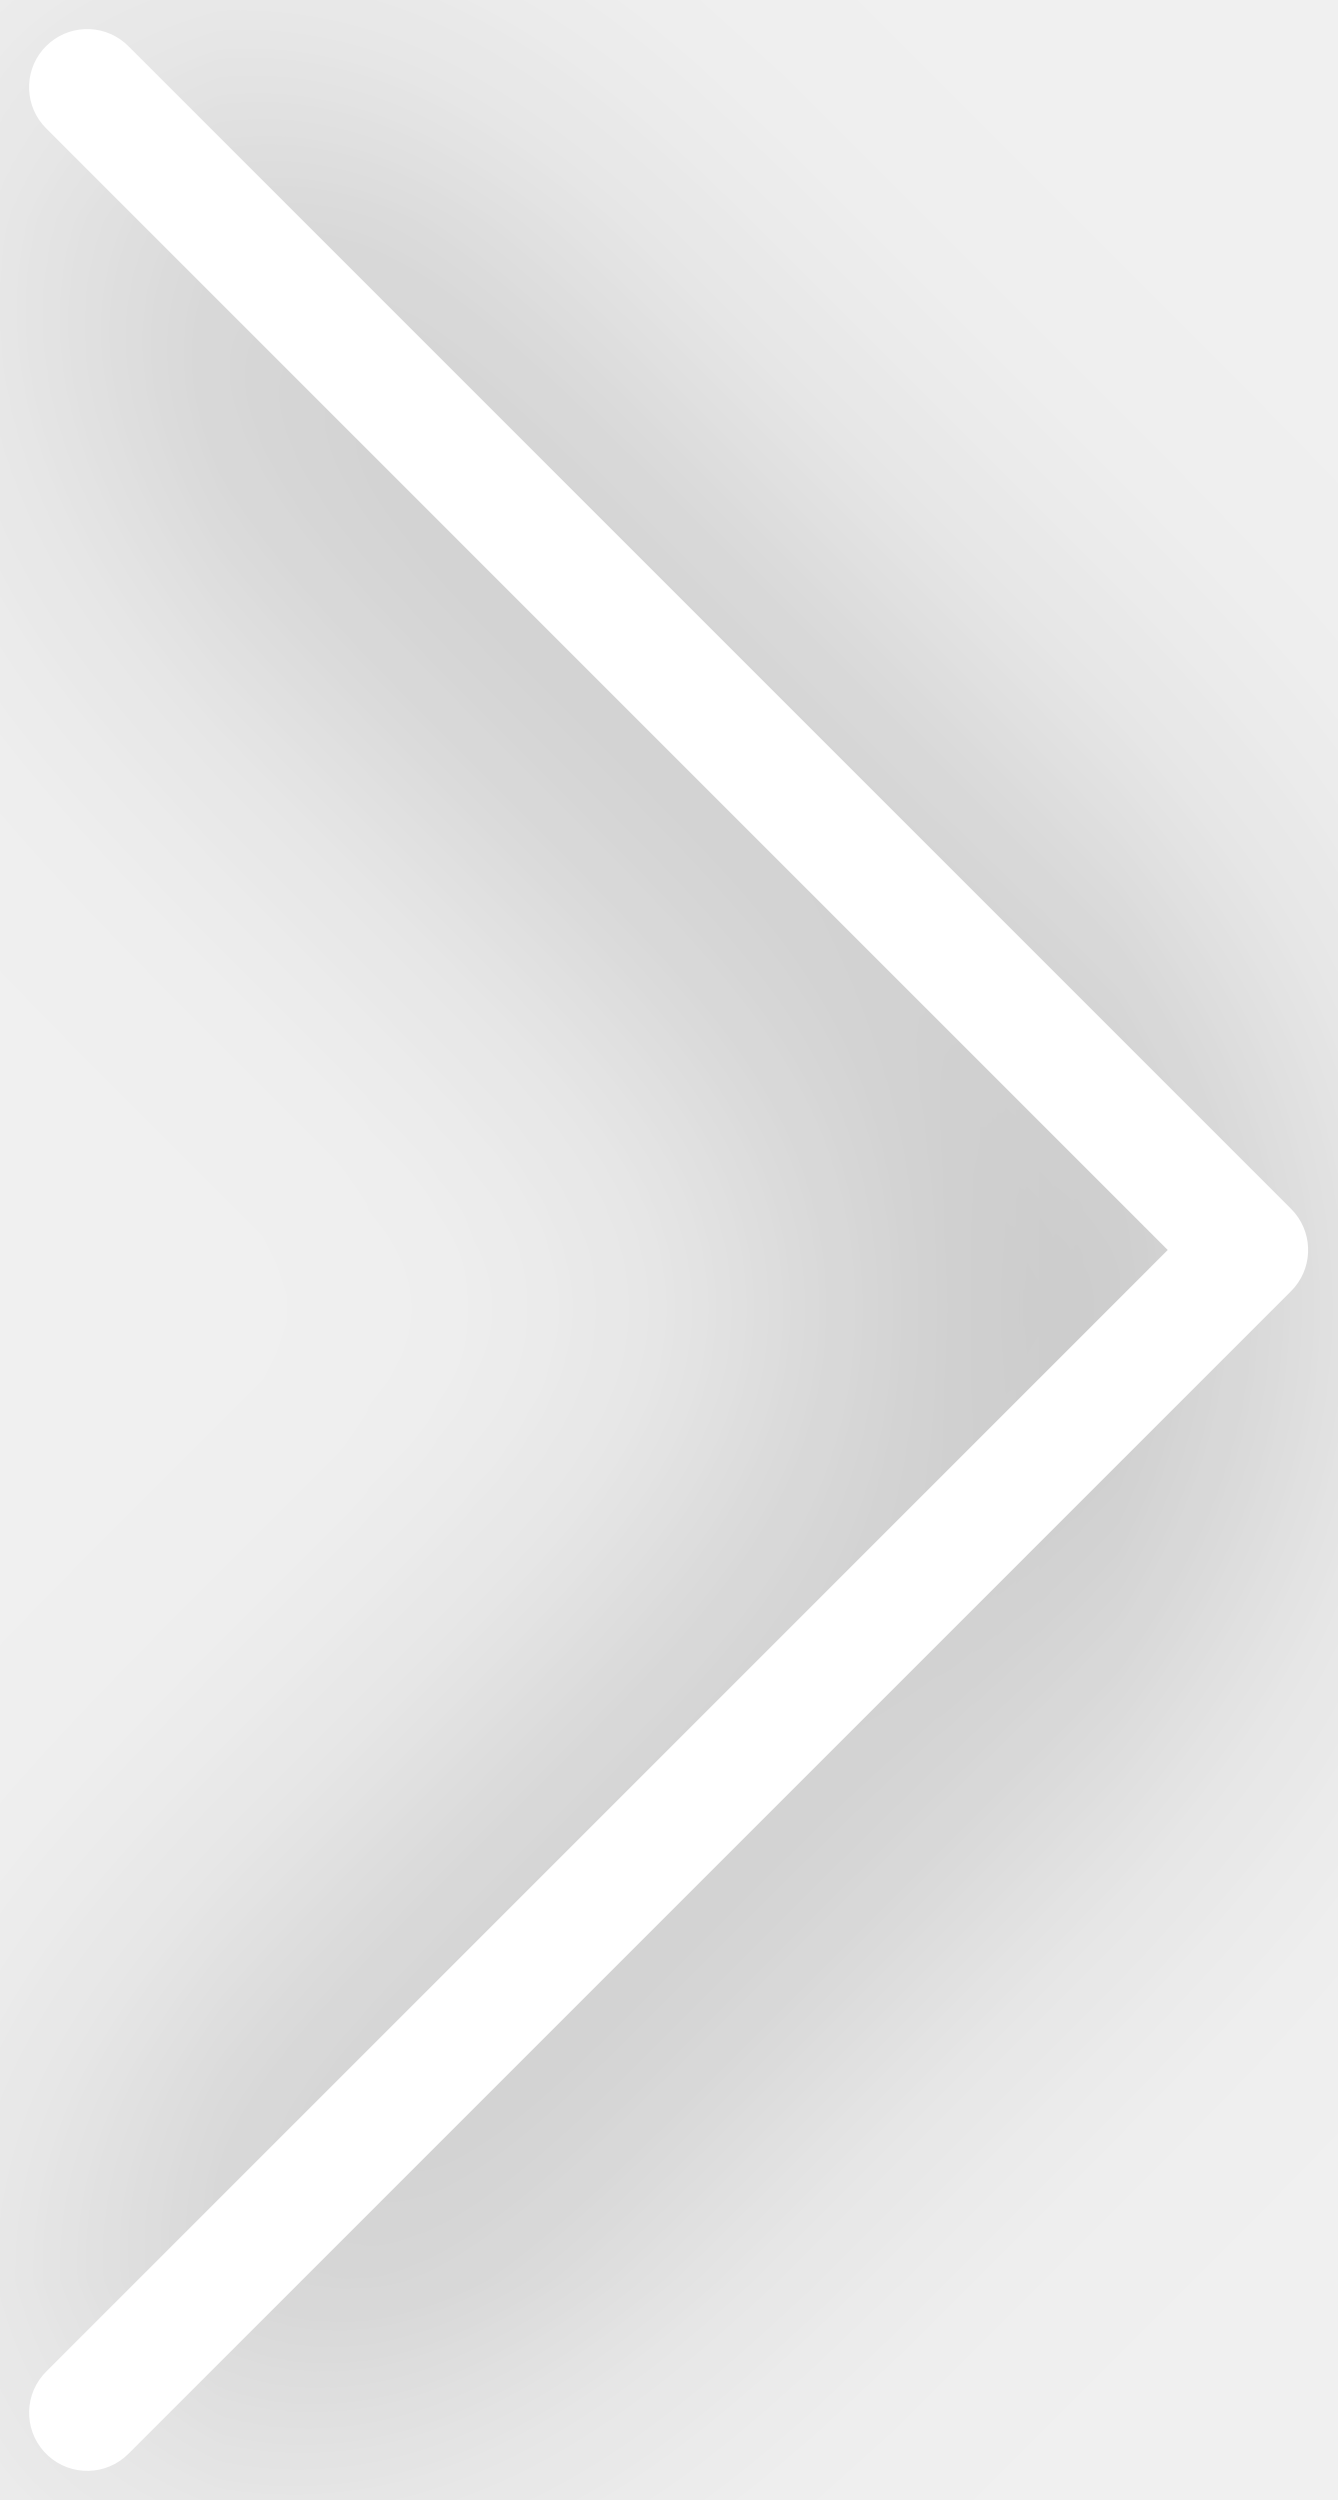
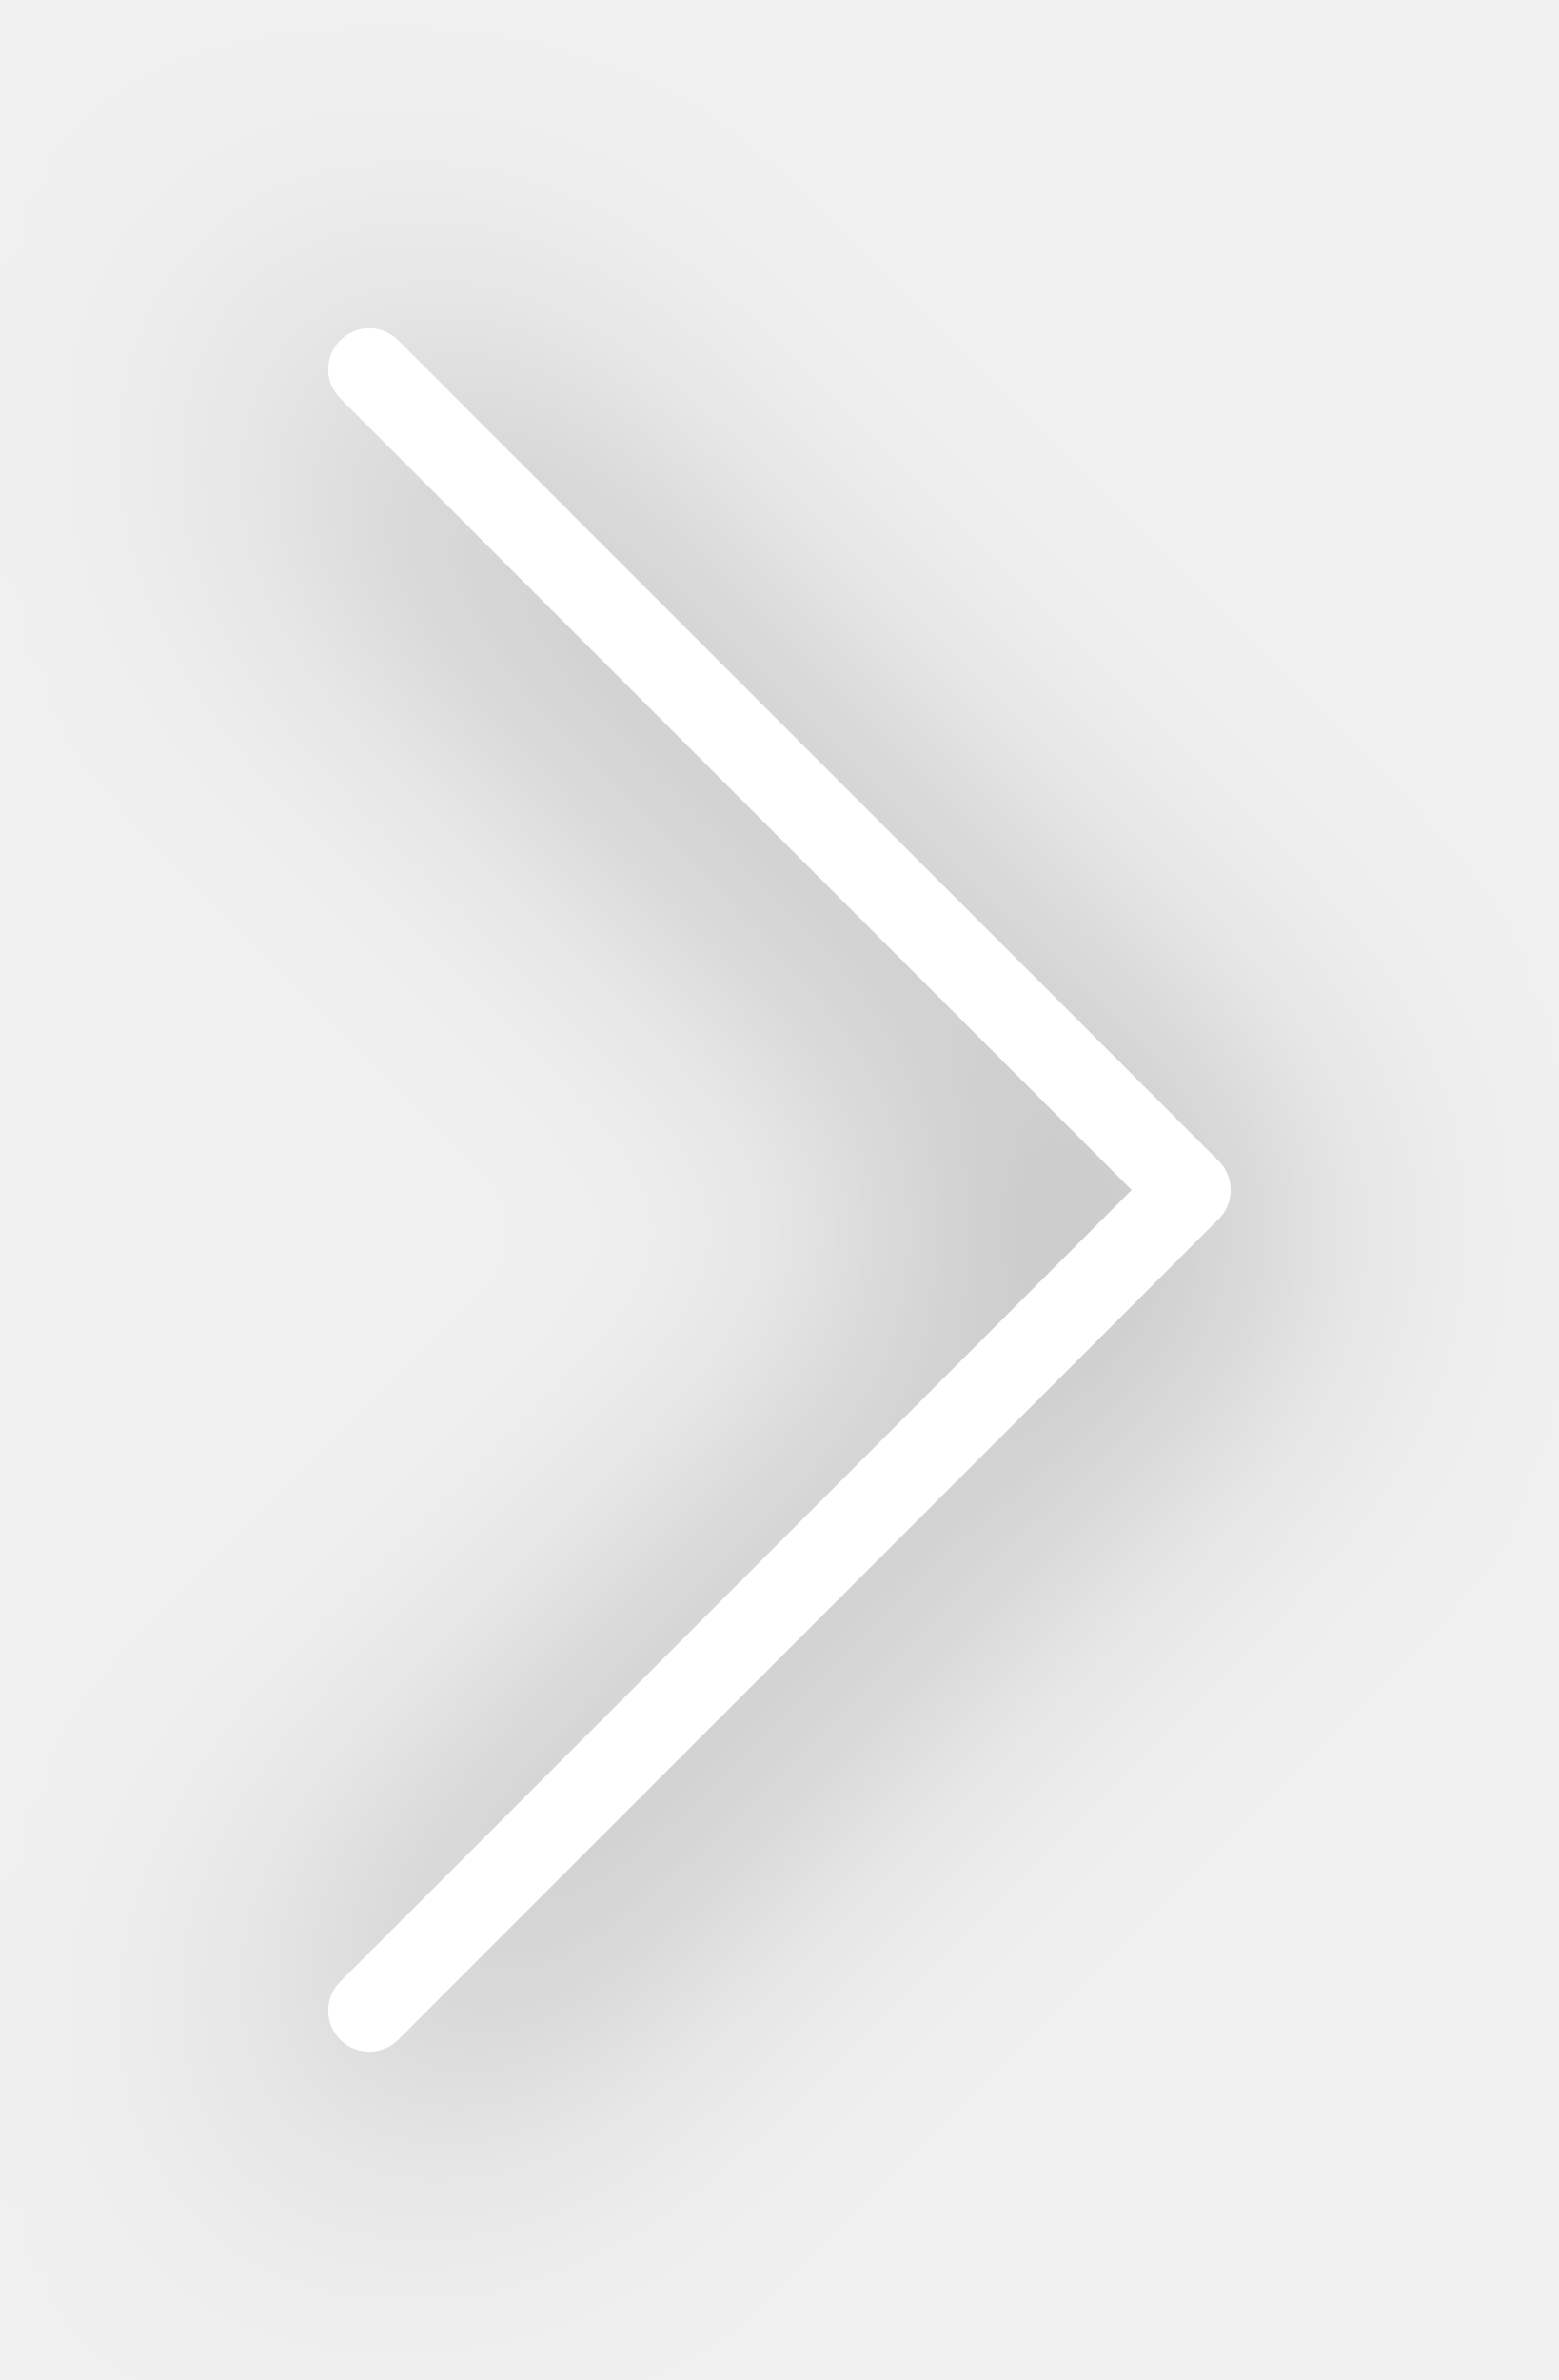
- <svg xmlns="http://www.w3.org/2000/svg" xmlns:xlink="http://www.w3.org/1999/xlink" width="46" height="86" viewBox="0 0 46 86">
+ <svg xmlns="http://www.w3.org/2000/svg" xmlns:xlink="http://www.w3.org/1999/xlink" width="76" height="116" viewBox="0 0 76 116">
  <defs>
    <filter id="prefix__a" width="213.6%" height="159.5%" x="-56.8%" y="-27.4%" filterUnits="objectBoundingBox">
      <feOffset dy="2" in="SourceAlpha" result="shadowOffsetOuter1" />
      <feGaussianBlur in="shadowOffsetOuter1" result="shadowBlurOuter1" stdDeviation="8" />
      <feColorMatrix in="shadowBlurOuter1" values="0 0 0 0 0 0 0 0 0 0 0 0 0 0 0 0 0 0 0.6 0" />
    </filter>
-     <path id="prefix__b" d="M1.586 1.586a2 2 0 012.701-.117l.127.117 40 40a2 2 0 01.117 2.701l-.117.127-40 40a2 2 0 01-2.945-2.701l.117-.127L40.17 43 1.586 4.414a2 2 0 01-.117-2.701l.117-.127z" />
+     <path id="prefix__b" d="M16.586 16.586a2 2 0 012.701-.117l.127.117 40 40a2 2 0 01.117 2.701l-.117.127-40 40a2 2 0 01-2.945-2.701l.117-.127L55.17 58 16.586 19.414a2 2 0 01-.117-2.701l.117-.127z" />
  </defs>
  <g fill="none">
    <use fill="#000" filter="url(#prefix__a)" xlink:href="#prefix__b" />
    <use fill="#FFF" xlink:href="#prefix__b" />
  </g>
</svg>
